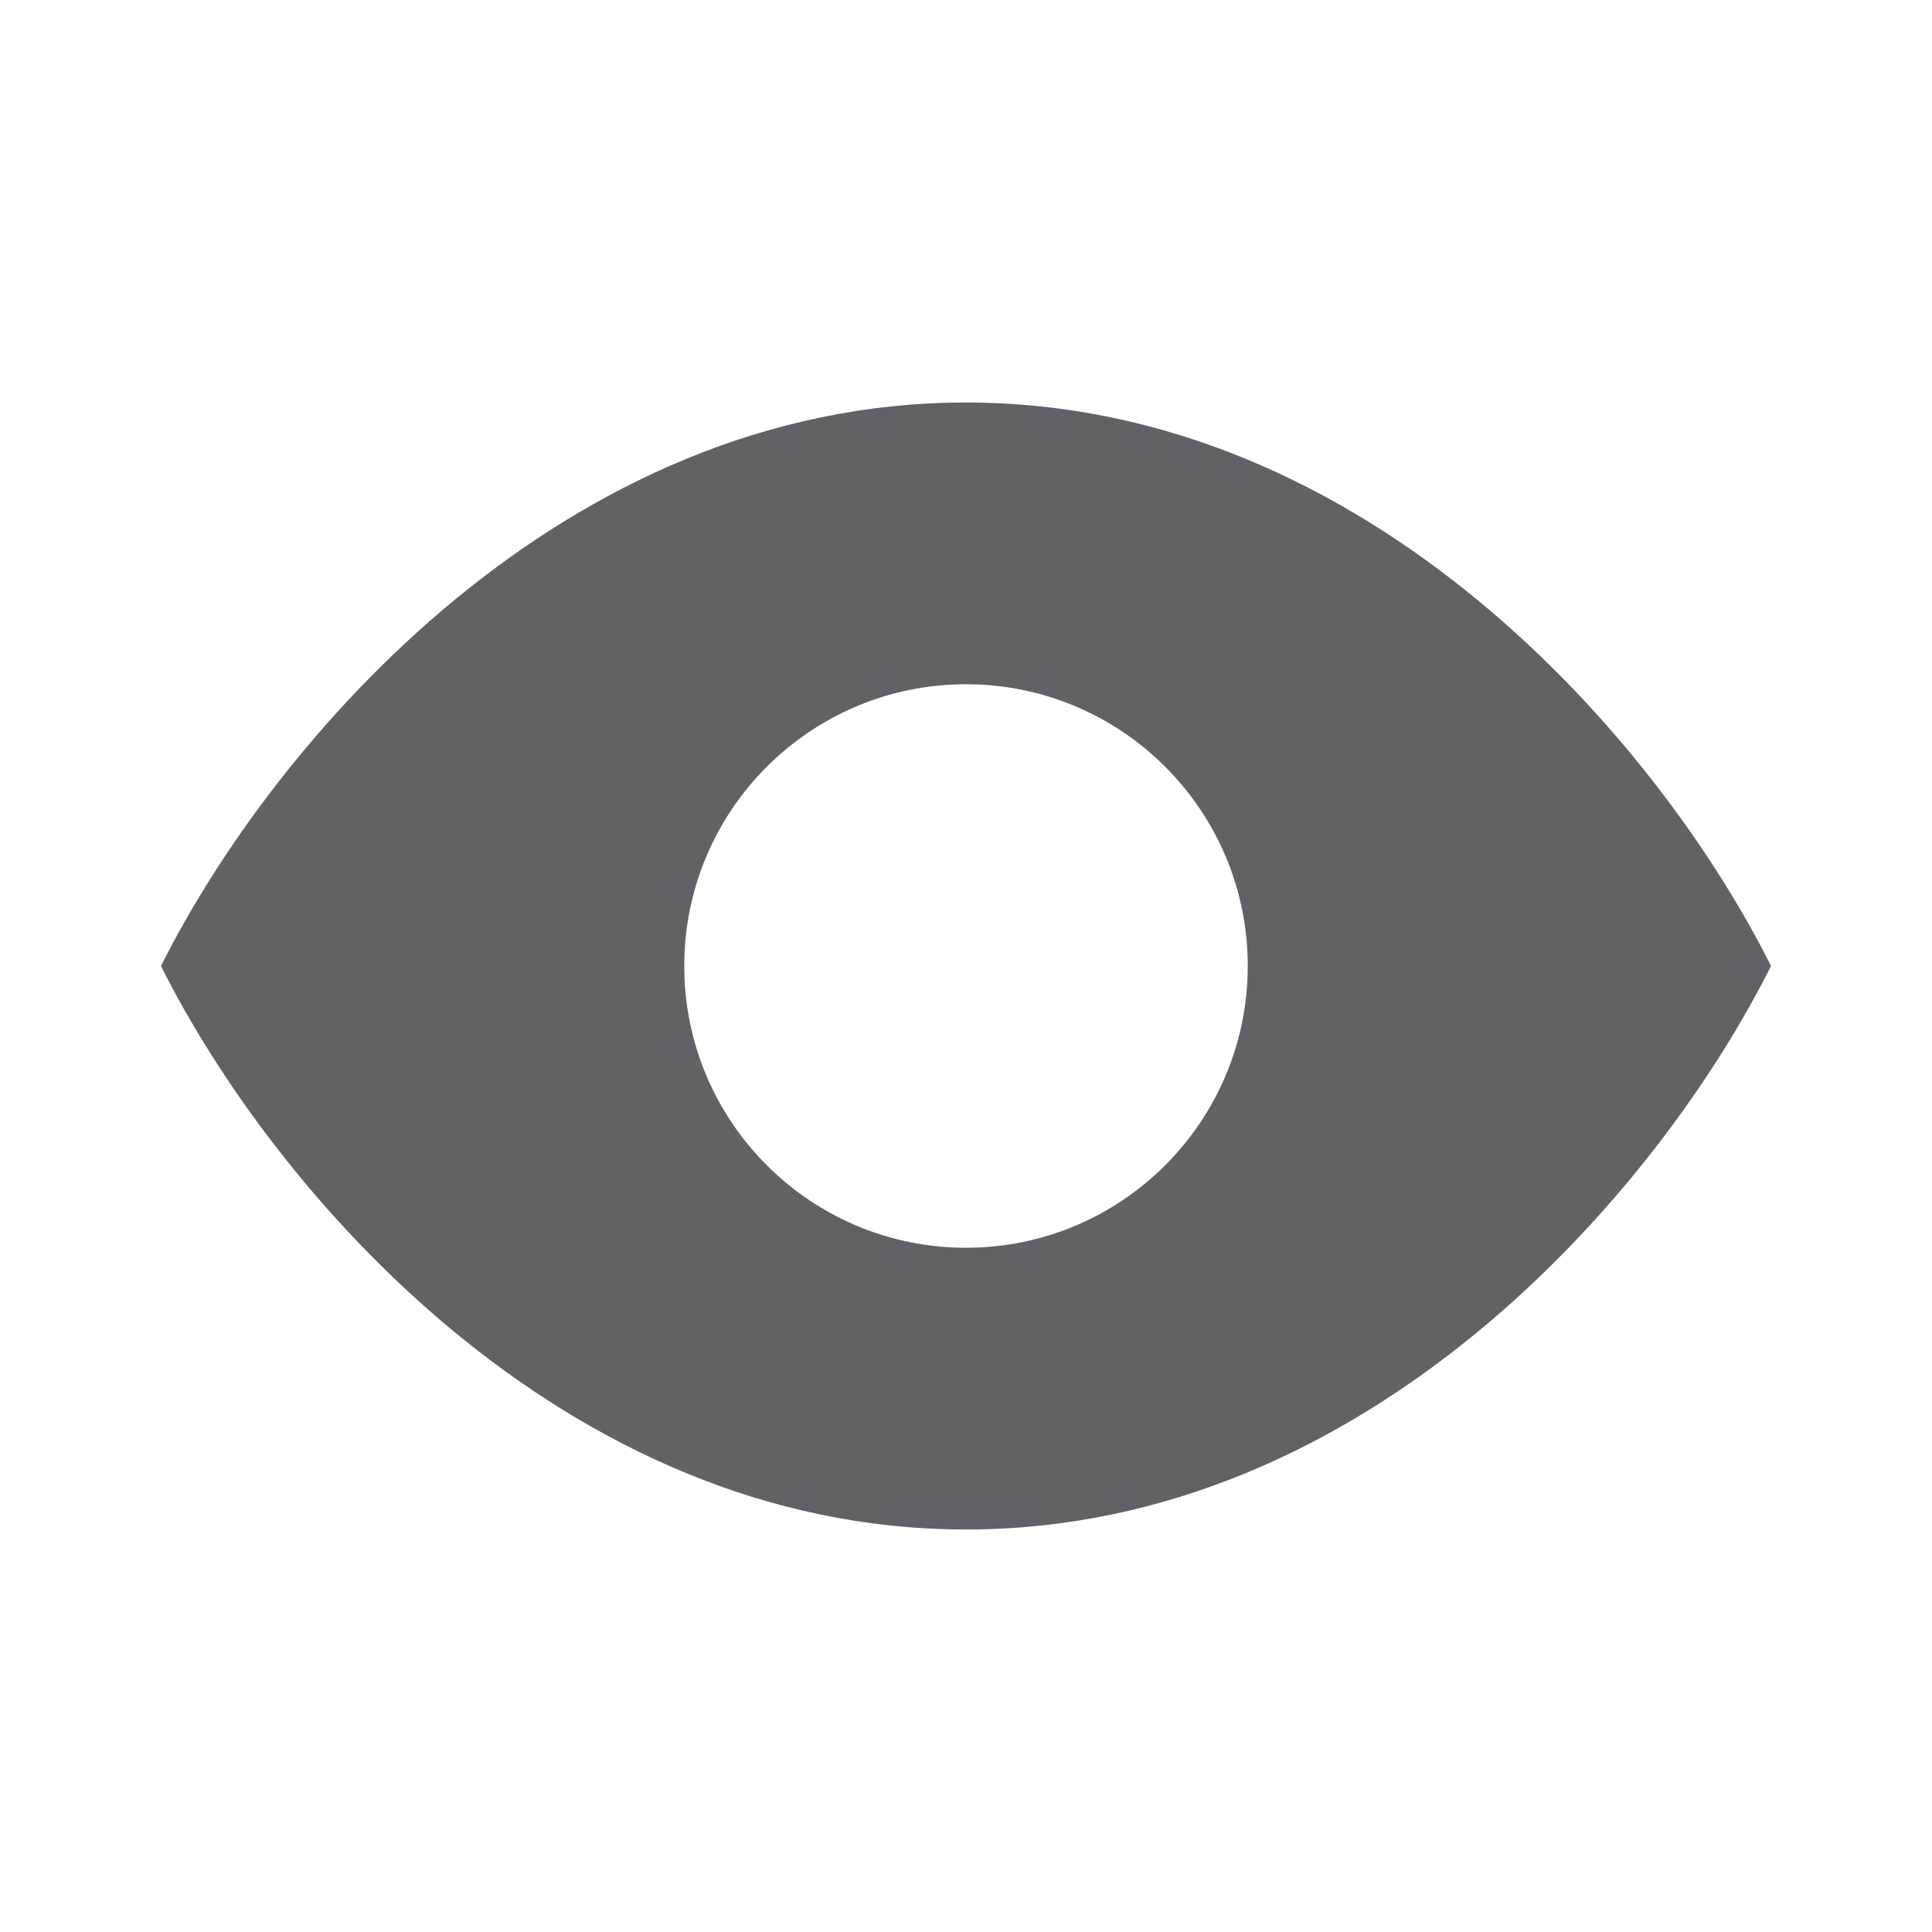
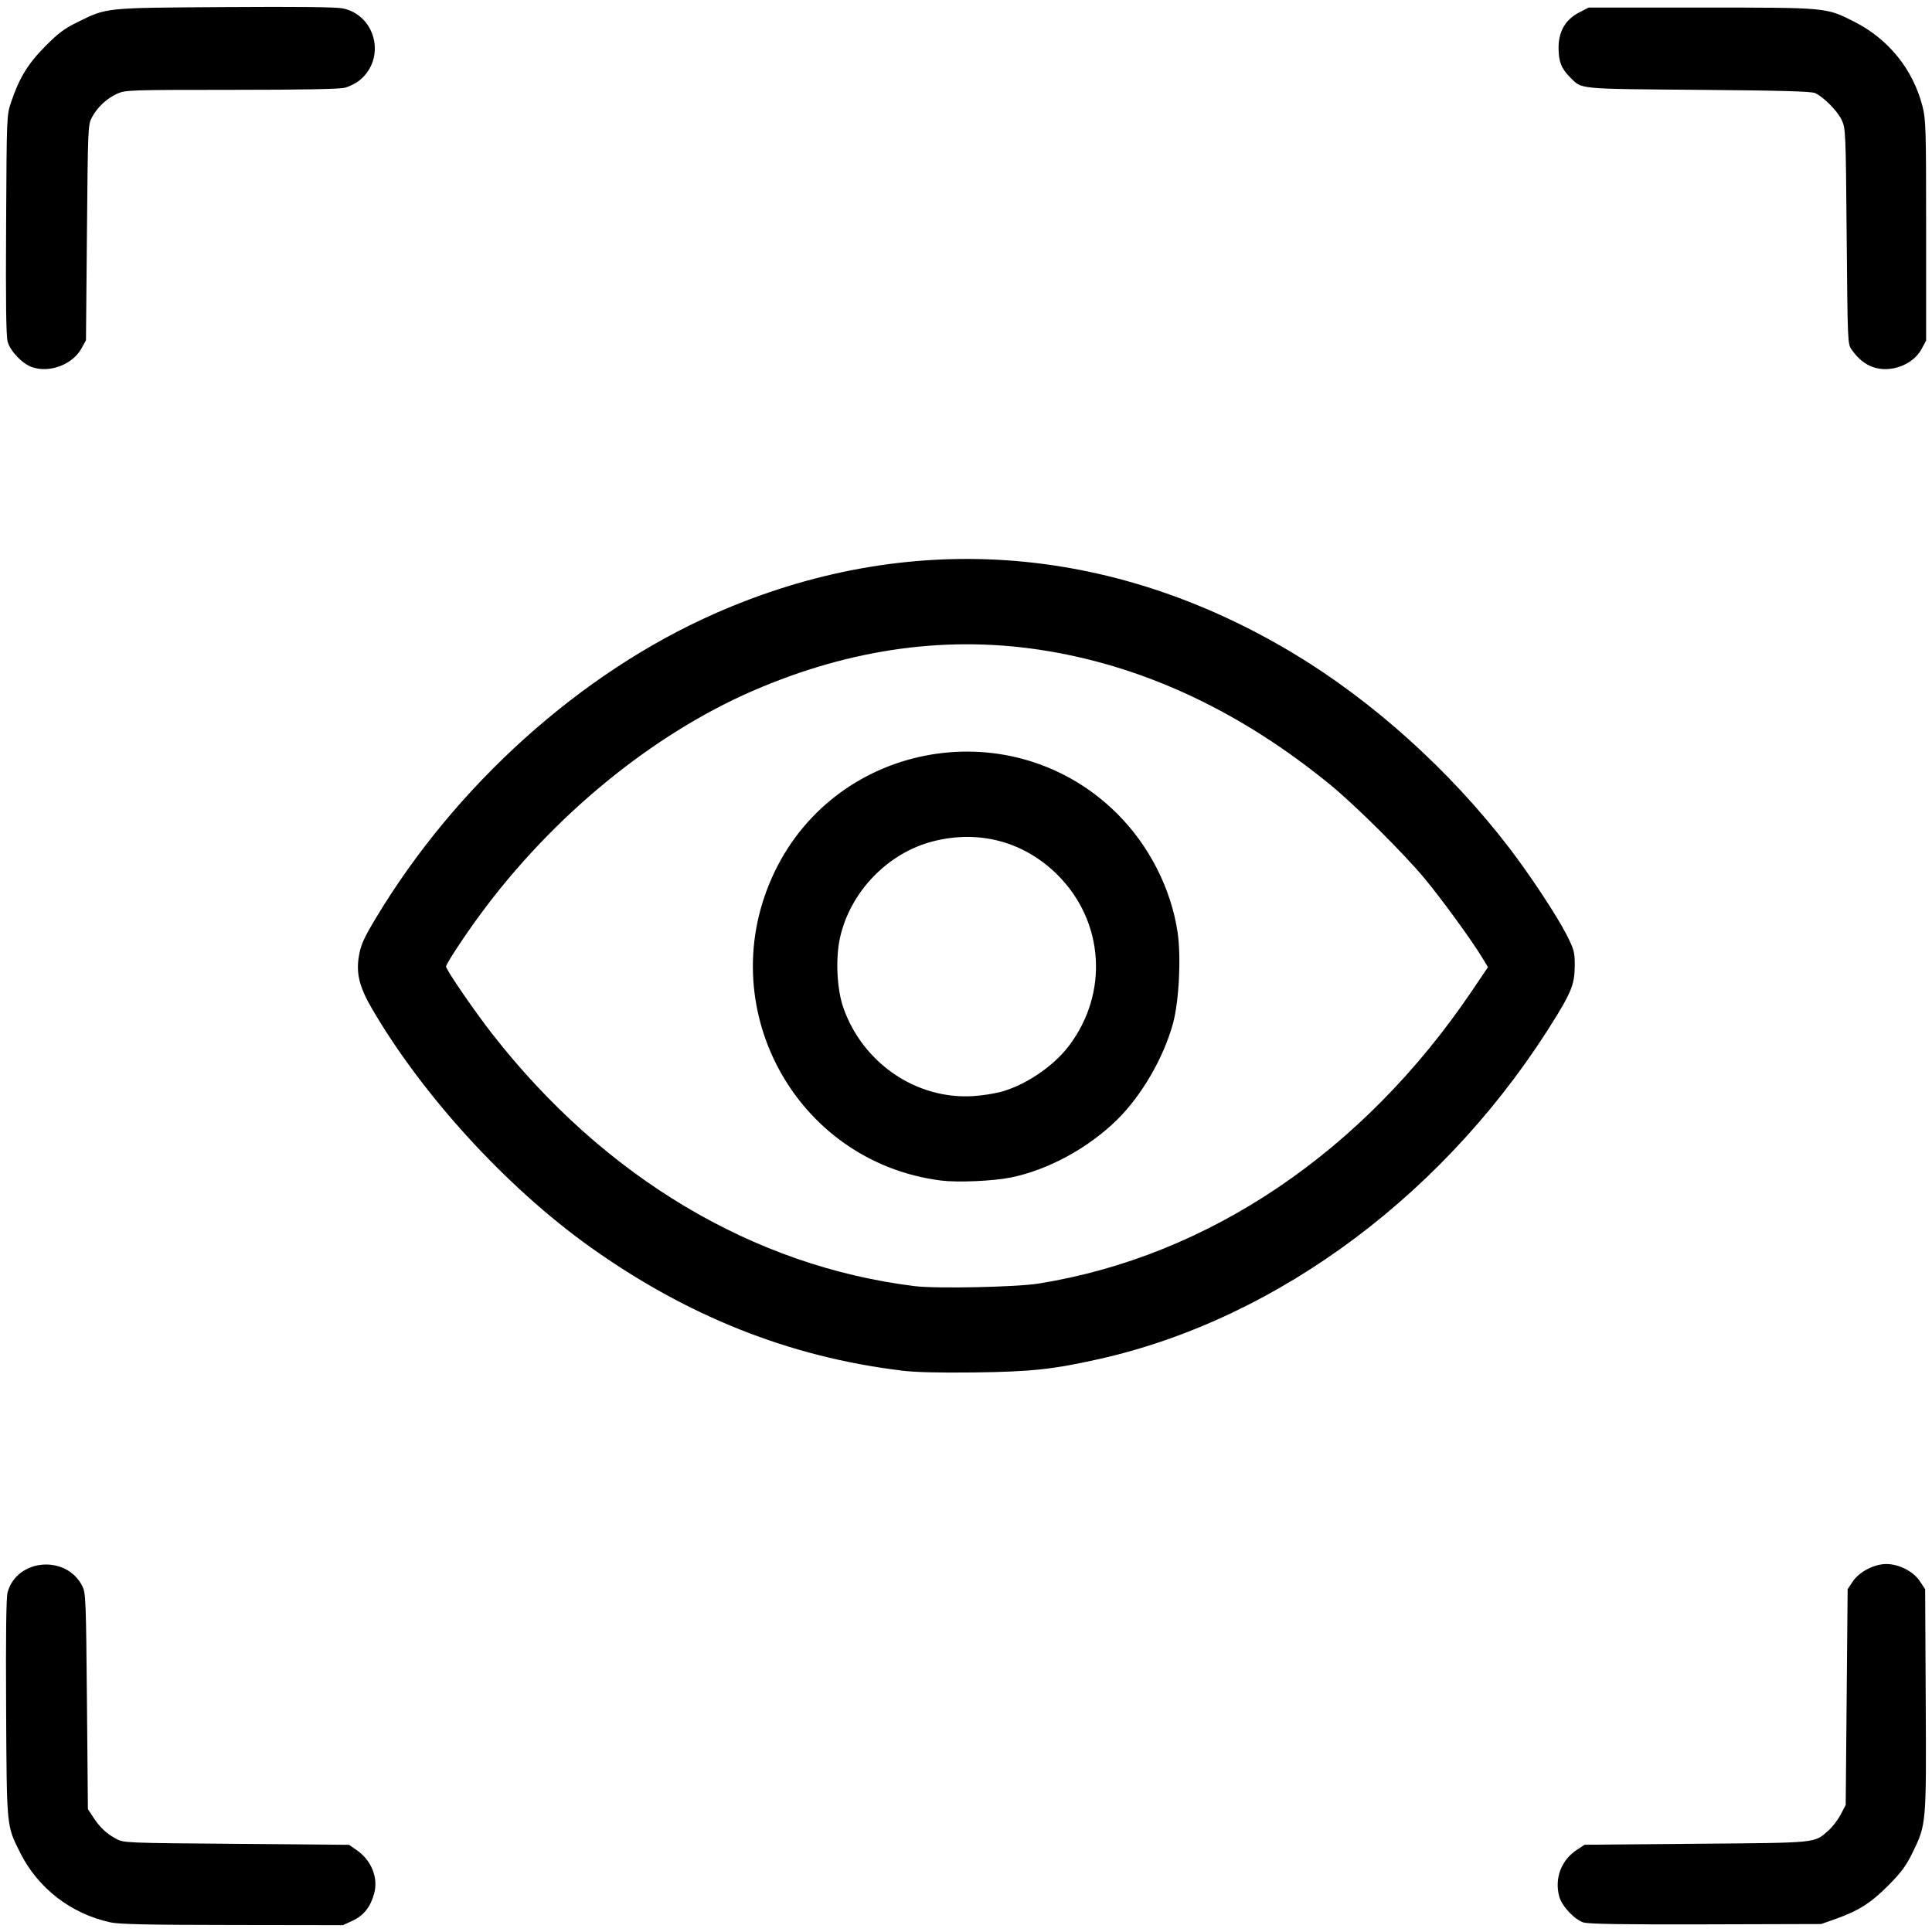
- <svg xmlns="http://www.w3.org/2000/svg" width="24" height="24" viewBox="0 0 24 24">
-   <g fill="#5F6368">
-     <path d="M12 5c5 0 8.6 4.2 10 7-1.4 2.8-5 7-10 7S3.4 14.8 2 12c1.4-2.8 5-7 10-7zm0 3.5a3.5 3.5 0 1 0 0 7 3.5 3.5 0 0 0 0-7z" />
+ <svg xmlns="http://www.w3.org/2000/svg" width="24" height="24" viewBox="0 0 24 24" version="1.1" id="svg1" xml:space="preserve">
+   <defs id="defs1" />
+   <g id="layer1">
+     <path style="fill:#000000;stroke-width:0.023" d="M 1.371,23.88 C 0.883,23.774 0.472,23.457 0.251,23.016 0.08,22.674 0.084,22.717 0.076,21.221 0.071,20.309 0.077,19.846 0.094,19.782 0.208,19.36 0.827,19.309 1.024,19.706 c 0.041,0.082 0.045,0.18 0.056,1.428 l 0.012,1.34 0.067,0.102 c 0.084,0.127 0.164,0.202 0.285,0.267 0.092,0.05 0.118,0.051 1.493,0.062 l 1.399,0.012 0.099,0.069 c 0.178,0.124 0.265,0.338 0.214,0.532 -0.044,0.167 -0.129,0.276 -0.266,0.34 l -0.122,0.057 -1.374,-0.002 c -1.048,-0.001 -1.408,-0.009 -1.517,-0.033 z m 18.305,0.004 c -0.119,-0.039 -0.273,-0.203 -0.307,-0.326 -0.06,-0.224 0.025,-0.45 0.217,-0.577 l 0.098,-0.065 1.387,-0.012 c 1.53,-0.013 1.461,-0.006 1.643,-0.165 0.048,-0.042 0.116,-0.131 0.151,-0.197 l 0.063,-0.12 0.012,-1.34 0.012,-1.34 0.063,-0.095 c 0.08,-0.121 0.266,-0.218 0.417,-0.218 0.158,2.52e-4 0.336,0.091 0.417,0.213 l 0.066,0.1 0.007,1.375 c 0.008,1.552 0.009,1.544 -0.167,1.904 -0.078,0.159 -0.138,0.24 -0.298,0.401 -0.217,0.218 -0.37,0.315 -0.652,0.415 l -0.182,0.064 -1.432,0.004 c -1.013,0.003 -1.456,-0.004 -1.514,-0.023 z m -8.488,-6.86 C 9.805,16.855 8.535,16.35 7.329,15.489 6.298,14.753 5.259,13.62 4.627,12.541 4.463,12.261 4.42,12.089 4.46,11.868 4.484,11.733 4.521,11.652 4.669,11.405 5.663,9.751 7.211,8.36 8.875,7.624 11.257,6.572 13.777,6.743 16.063,8.114 c 0.986,0.591 1.949,1.458 2.684,2.417 0.258,0.336 0.597,0.851 0.714,1.081 0.092,0.183 0.101,0.215 0.101,0.376 1.18e-4,0.219 -0.036,0.32 -0.219,0.621 -1.33,2.181 -3.447,3.771 -5.691,4.274 -0.571,0.128 -0.843,0.157 -1.548,0.166 -0.453,0.005 -0.738,-0.002 -0.916,-0.024 z m 1.714,-1.079 c 2.111,-0.339 4.029,-1.634 5.381,-3.633 l 0.201,-0.298 -0.076,-0.125 C 18.281,11.679 17.908,11.167 17.702,10.919 17.447,10.61 16.84,10.007 16.528,9.751 15.435,8.856 14.262,8.298 13.031,8.09 11.81,7.883 10.582,8.048 9.349,8.583 8.099,9.127 6.869,10.135 5.971,11.353 5.77,11.625 5.541,11.974 5.541,12.007 c 0,0.039 0.353,0.554 0.574,0.837 1.392,1.782 3.242,2.886 5.249,3.133 0.269,0.033 1.261,0.012 1.538,-0.032 z M 11.689,14.665 C 9.871,14.433 8.823,12.483 9.626,10.823 10.415,9.194 12.591,8.827 13.877,10.107 c 0.399,0.397 0.672,0.934 0.752,1.478 0.045,0.311 0.017,0.854 -0.058,1.13 -0.118,0.428 -0.388,0.893 -0.693,1.194 -0.358,0.352 -0.857,0.624 -1.319,0.718 -0.222,0.045 -0.66,0.064 -0.869,0.038 z m 0.72,-1.095 c 0.315,-0.079 0.673,-0.317 0.871,-0.58 0.495,-0.654 0.436,-1.543 -0.141,-2.12 -0.416,-0.415 -0.975,-0.566 -1.551,-0.418 -0.561,0.144 -1.026,0.627 -1.153,1.196 -0.058,0.26 -0.039,0.644 0.043,0.875 0.243,0.687 0.909,1.139 1.614,1.093 0.097,-0.006 0.239,-0.027 0.317,-0.047 z M 0.401,4.562 C 0.279,4.521 0.127,4.363 0.095,4.244 0.076,4.173 0.07,3.752 0.076,2.788 0.083,1.441 0.083,1.432 0.138,1.269 0.237,0.972 0.347,0.791 0.563,0.574 0.724,0.412 0.802,0.353 0.963,0.275 1.335,0.093 1.282,0.098 2.794,0.088 c 0.934,-0.006 1.387,-0.001 1.469,0.017 0.409,0.09 0.533,0.621 0.208,0.889 -0.047,0.039 -0.131,0.082 -0.187,0.096 -0.067,0.017 -0.547,0.026 -1.412,0.026 -1.267,5.042e-4 -1.314,0.002 -1.416,0.048 -0.129,0.058 -0.246,0.167 -0.313,0.292 -0.05,0.092 -0.051,0.116 -0.063,1.432 L 1.068,4.227 1.01,4.332 C 0.899,4.529 0.618,4.635 0.401,4.562 Z m 22.86,-0.004 C 23.162,4.522 23.081,4.454 23.002,4.344 22.952,4.275 22.952,4.259 22.94,2.936 22.929,1.639 22.927,1.594 22.879,1.492 22.827,1.379 22.653,1.204 22.547,1.156 c -0.047,-0.021 -0.431,-0.032 -1.45,-0.04 -1.519,-0.013 -1.443,-0.005 -1.593,-0.156 -0.109,-0.109 -0.142,-0.194 -0.143,-0.363 -0.001,-0.206 0.086,-0.355 0.257,-0.443 l 0.117,-0.06 h 1.398 c 1.569,0 1.549,-0.002 1.896,0.173 0.43,0.216 0.735,0.594 0.853,1.054 0.042,0.165 0.045,0.27 0.045,1.543 v 1.366 l -0.055,0.103 C 23.766,4.534 23.479,4.639 23.261,4.558 Z" id="path1" />
  </g>
</svg>
